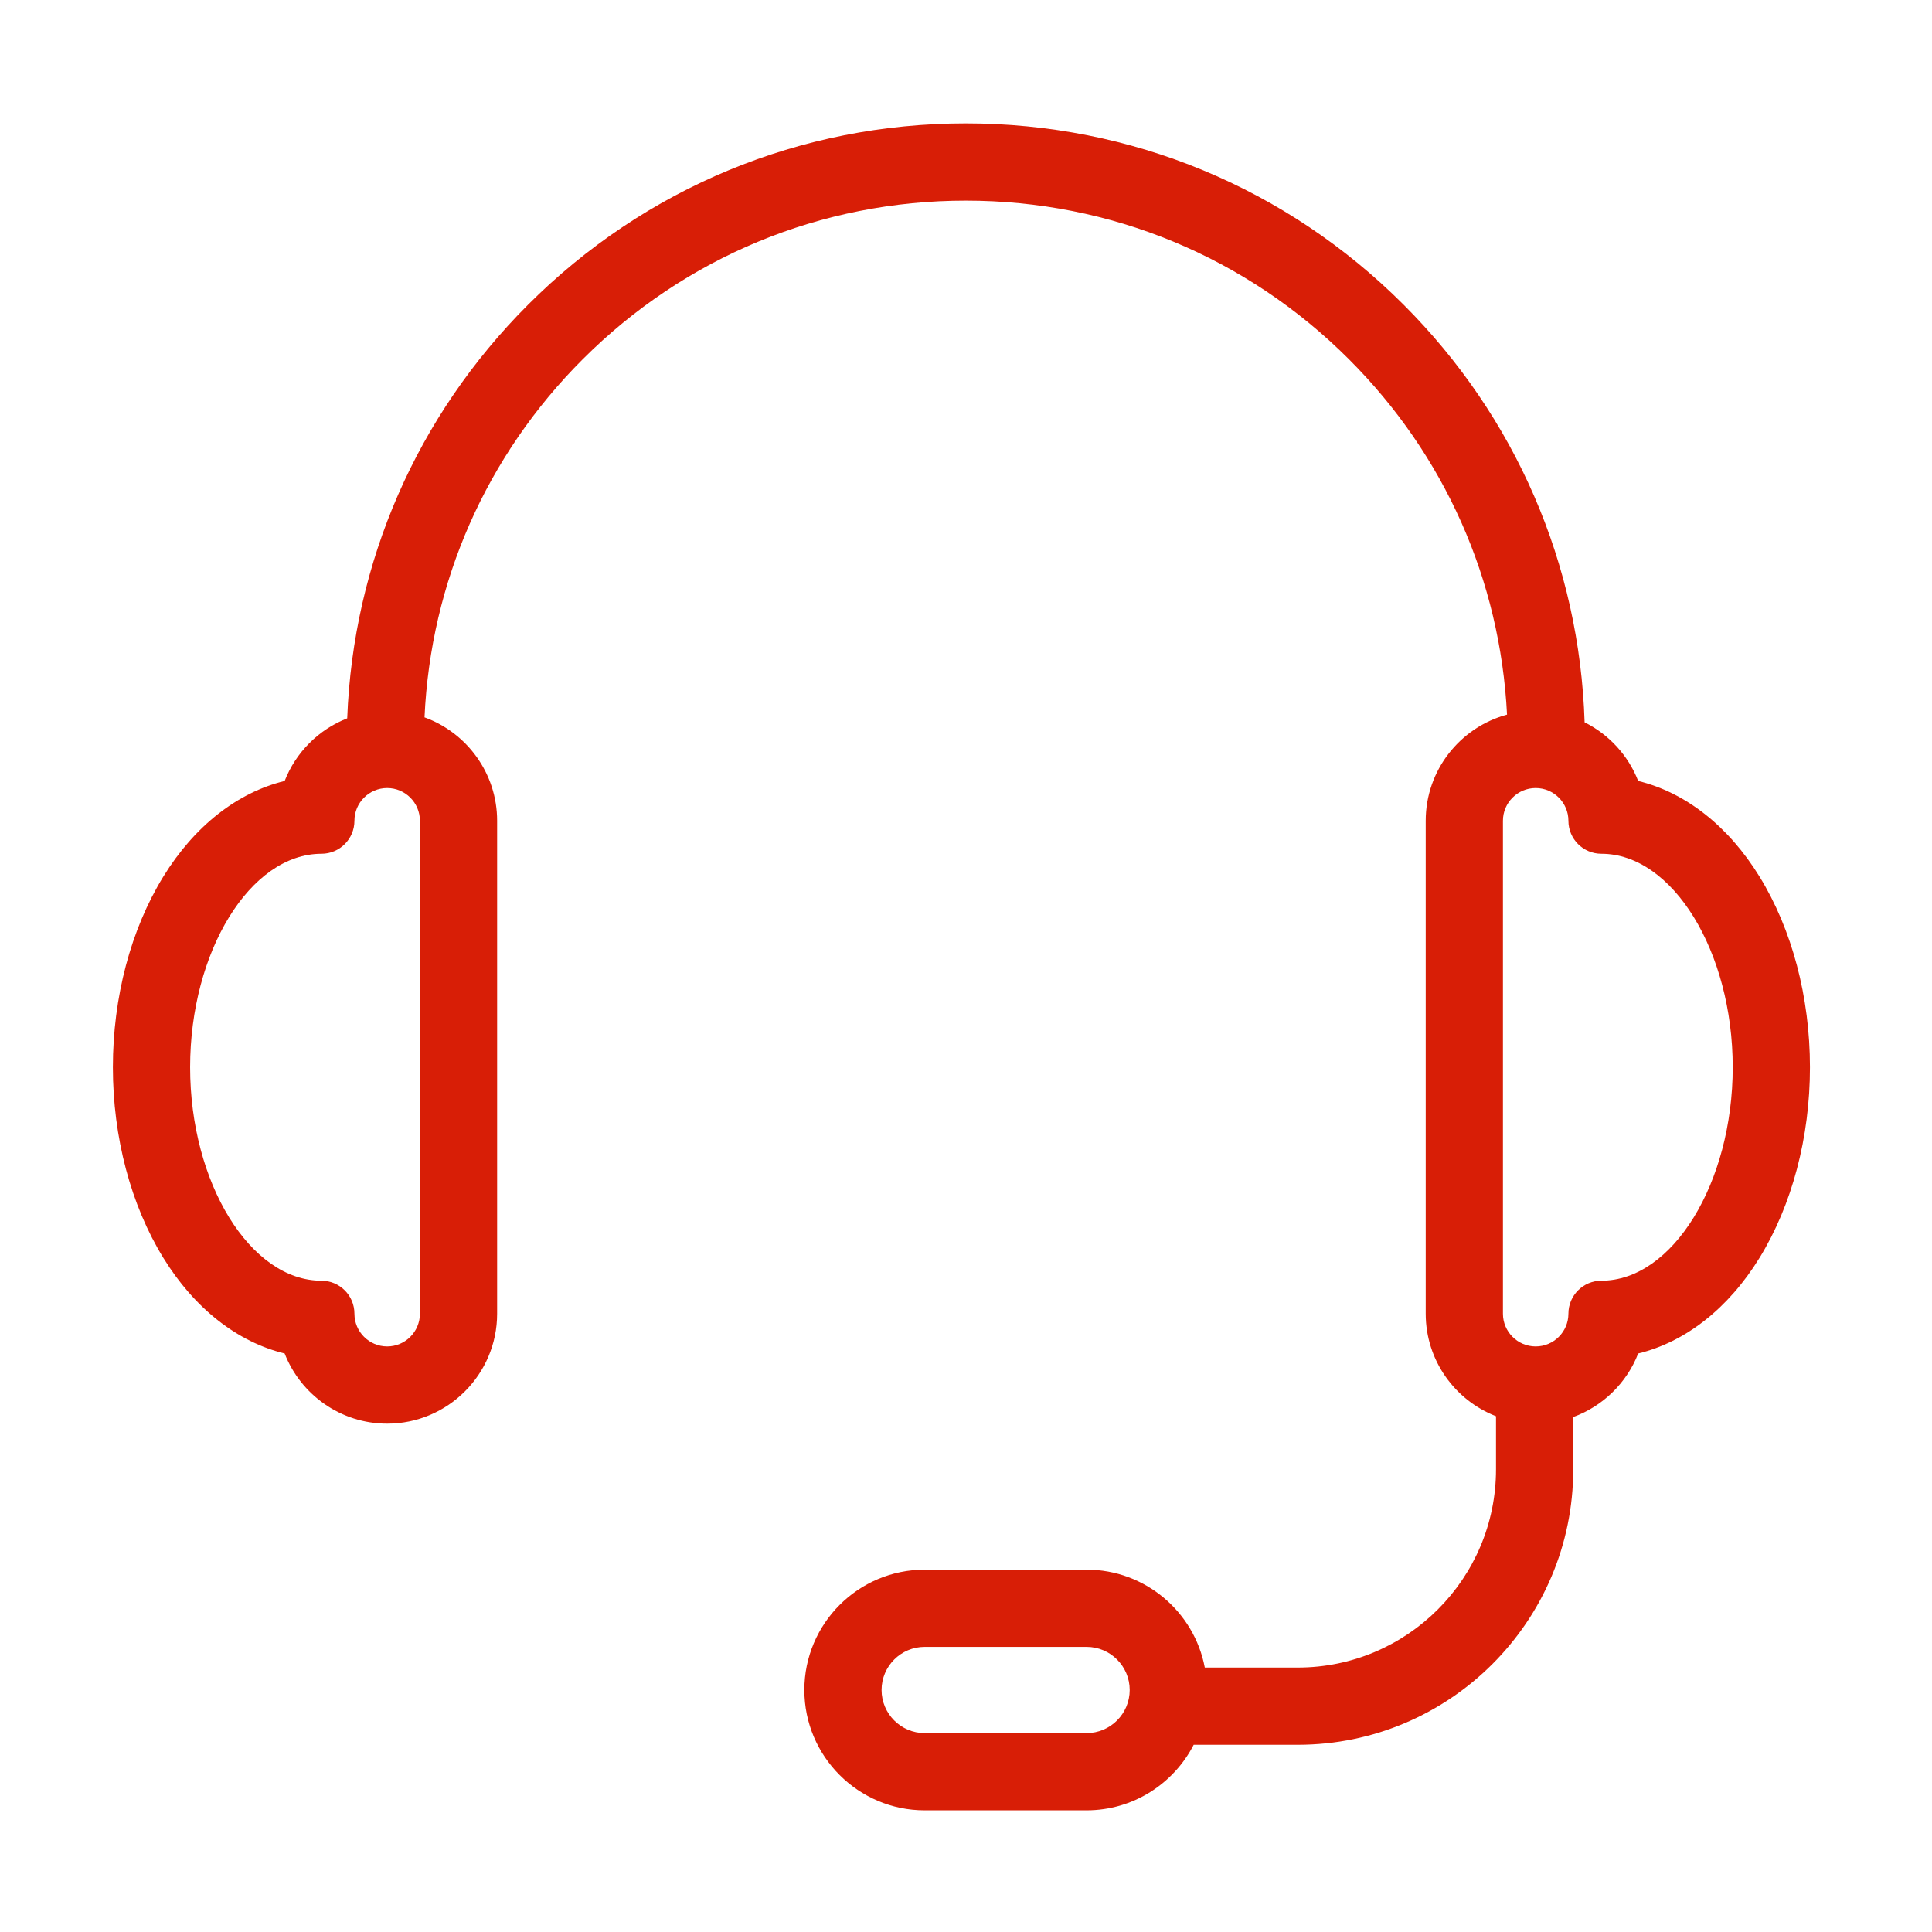
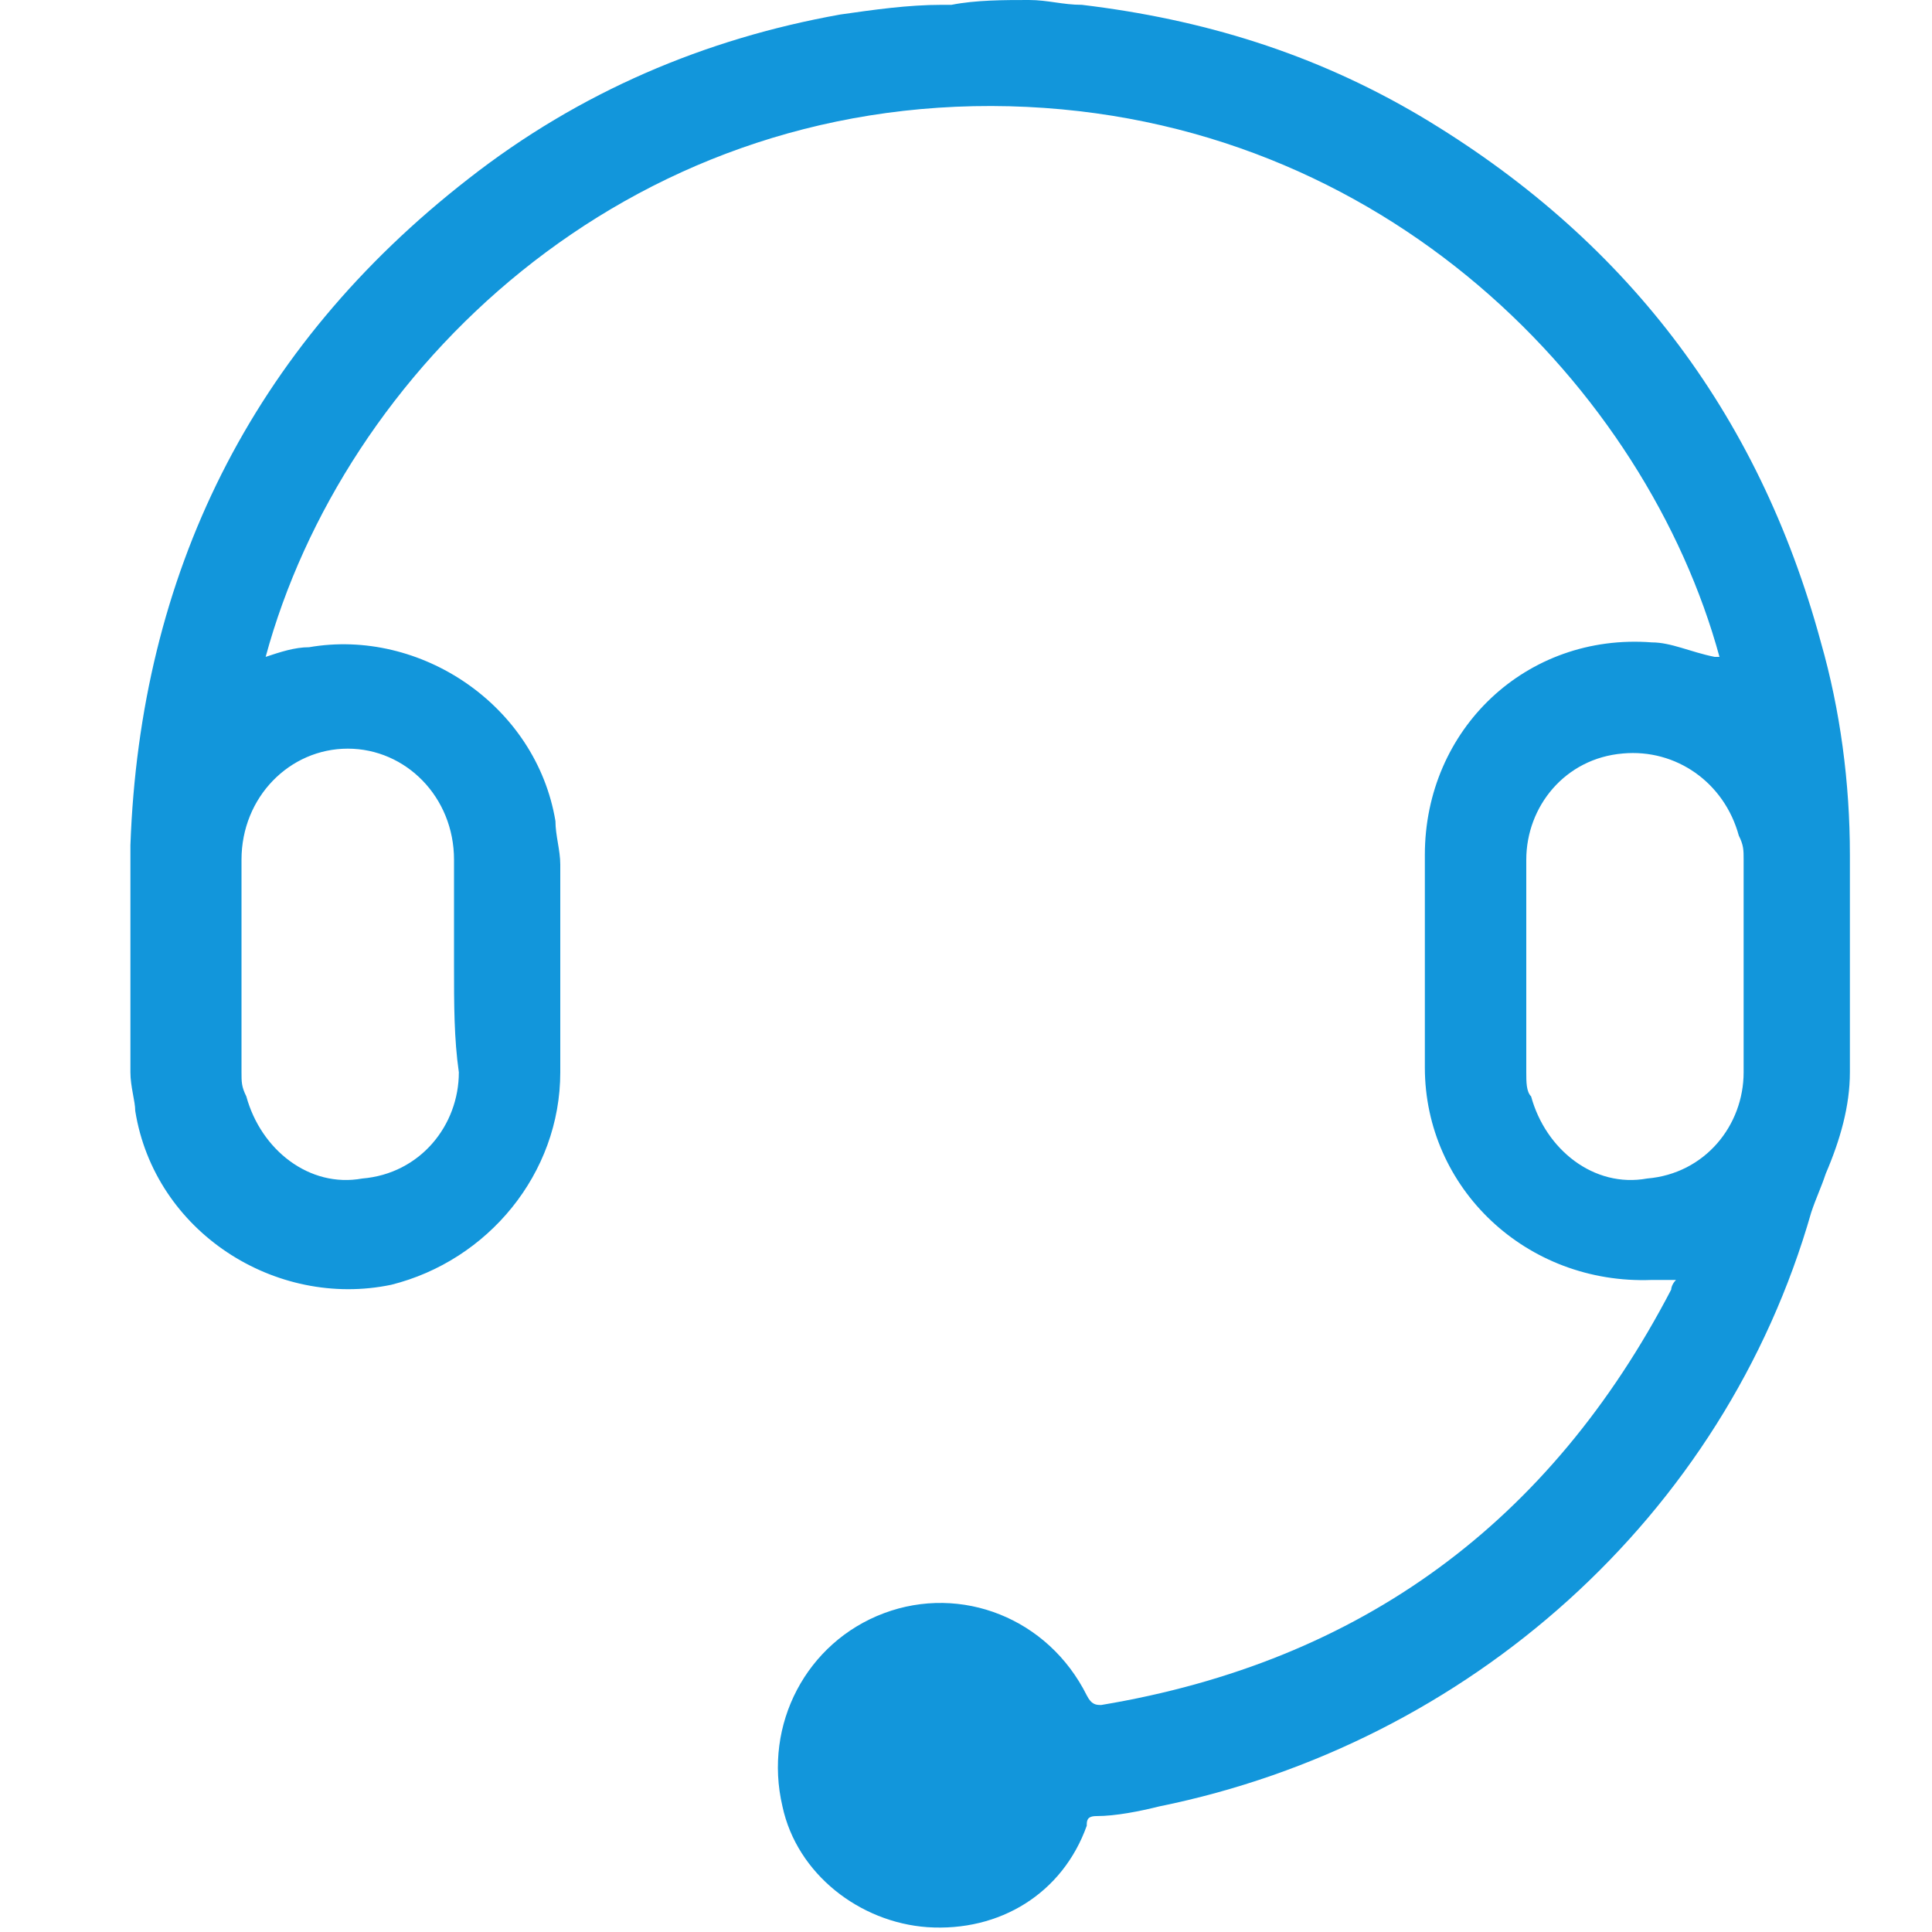
- <svg xmlns="http://www.w3.org/2000/svg" t="1498645663554" class="icon" style="" viewBox="0 0 1024 1024" version="1.1" p-id="12840" width="16" height="16">
+ <svg xmlns="http://www.w3.org/2000/svg" t="1498718681428" class="icon" style="" viewBox="0 0 1024 1024" version="1.1" p-id="8238" width="16" height="16">
  <defs>
    <style type="text/css" />
  </defs>
-   <path d="M932.587 464.634c-16.533-26.872-39.291-44.611-64.315-50.705-5.277-13.542-15.481-24.639-28.395-31.085-2.664-83.639-36.474-161.884-95.923-221.333-61.981-61.981-144.387-96.114-232.041-96.114-87.653 0-170.059 34.133-232.04 96.114-58.95 58.95-92.685 136.381-95.845 219.226-15.154 5.932-27.243 18.027-33.154 33.192-25.024 6.095-47.782 23.833-64.315 50.705-17.233 28.012-26.725 63.889-26.725 101.022 0 37.134 9.491 73.011 26.725 101.023 16.533 26.872 39.291 44.611 64.315 50.705 8.472 21.738 29.633 37.183 54.332 37.183 32.137 0 58.283-26.145 58.283-58.283V435.029c0-25.19-16.065-46.693-38.486-54.815 3.256-71.711 32.719-138.665 83.813-189.758 54.249-54.25 126.376-84.125 203.096-84.125 76.72 0 148.848 29.876 203.098 84.125 50.748 50.749 80.163 117.145 83.748 188.309-24.798 6.698-43.103 29.379-43.103 56.265v261.255c0 24.726 15.485 45.891 37.261 54.345v28.125c0 57.944-47.14 105.083-105.083 105.083H638.568c-5.588-29.503-31.548-51.89-62.652-51.89h-85.814c-35.169 0-63.781 28.612-63.781 63.78 0 35.169 28.612 63.781 63.781 63.781h85.814c24.712 0 46.171-14.136 56.756-34.738h55.162c80.514 0 146.016-65.503 146.016-146.016v-27.692c15.749-5.742 28.348-18.092 34.422-33.678 25.024-6.095 47.782-23.833 64.315-50.705 17.233-28.012 26.725-63.889 26.725-101.023 0.001-37.134-9.49-73.011-26.724-101.023zM222.558 696.285c0 9.571-7.779 17.351-17.351 17.351-9.563 0-17.351-7.78-17.351-17.351 0-9.651-7.823-17.482-17.482-17.482-37.727 0-69.605-51.809-69.605-113.146 0-61.336 31.879-113.145 69.605-113.145 9.659 0 17.482-7.832 17.482-17.482 0-9.571 7.788-17.351 17.351-17.351 9.571 0 17.351 7.78 17.351 17.351v261.255z m353.358 222.292h-85.814c-12.599 0-22.848-10.25-22.848-22.848s10.249-22.847 22.848-22.847h85.814c12.599 0 22.848 10.249 22.848 22.847s-10.25 22.848-22.848 22.848z m272.857-239.775c-9.659 0-17.482 7.832-17.482 17.482 0 9.571-7.788 17.351-17.351 17.351-9.571 0-17.351-7.78-17.351-17.351V435.029c0-9.571 7.779-17.351 17.351-17.351 9.563 0 17.351 7.78 17.351 17.351 0 9.651 7.823 17.482 17.482 17.482 37.727 0 69.605 51.809 69.605 113.145 0.001 61.338-31.878 113.146-69.605 113.146z" p-id="12841" fill="#d81e06" />
+   <path d="M545.28 0c10.24 0 17.92 2.56 28.16 2.56 64 7.68 122.88 25.6 179.2 58.88 107.52 64 179.2 156.16 212.48 279.04 10.24 35.84 15.36 74.24 15.36 112.64v115.2c0 17.92-5.12 35.84-12.8 53.76-2.56 7.68-5.12 12.8-7.68 20.48-46.08 161.28-181.76 281.6-345.6 314.88-10.24 2.56-23.04 5.12-33.28 5.12-5.12 0-5.12 2.56-5.12 5.12-12.8 35.84-46.08 56.32-84.48 53.76-35.84-2.56-69.12-28.16-76.8-64-10.24-43.52 12.8-87.04 53.76-102.4 40.96-15.36 87.04 2.56 107.52 43.52 2.56 5.12 5.12 5.12 7.68 5.12 138.24-23.04 238.08-97.28 302.08-220.16 0 0 0-2.56 2.56-5.12h-12.8c-66.56 2.56-120.32-48.64-120.32-112.64v-112.64c0-66.56 53.76-117.76 120.32-112.64 10.24 0 20.48 5.12 33.28 7.68h2.56C872.96 207.36 734.72 61.44 535.04 56.32 330.24 51.2 181.76 197.12 140.8 348.16c7.68-2.56 15.36-5.12 23.04-5.12 58.88-10.24 120.32 30.72 130.56 92.16 0 7.68 2.56 15.36 2.56 23.04v110.08c0 53.76-38.4 99.84-89.6 112.64-61.44 12.8-125.44-28.16-135.68-92.16 0-5.12-2.56-12.8-2.56-20.48v-120.32c5.12-143.36 64-263.68 179.2-353.28C307.2 48.64 373.76 20.48 445.44 7.68c17.92-2.56 35.84-5.12 53.76-5.12h5.12c12.8-2.56 28.16-2.56 40.96-2.56zM240.64 512v-56.32c0-33.28-25.6-58.88-56.32-58.88-30.72 0-56.32 25.6-56.32 58.88v112.64c0 5.12 0 7.68 2.56 12.8 7.68 28.16 33.28 48.64 61.44 43.52 30.72-2.56 51.2-28.16 51.2-56.32-2.56-17.92-2.56-35.84-2.56-56.32z m568.32 0v56.32c0 5.12 0 10.24 2.56 12.8 7.68 28.16 33.28 48.64 61.44 43.52 30.72-2.56 51.2-28.16 51.2-56.32v-112.64c0-5.12 0-7.68-2.56-12.8-7.68-28.16-33.28-46.08-61.44-43.52-30.72 2.56-51.2 28.16-51.2 56.32V512z" p-id="8239" fill="#1296db" />
</svg>
